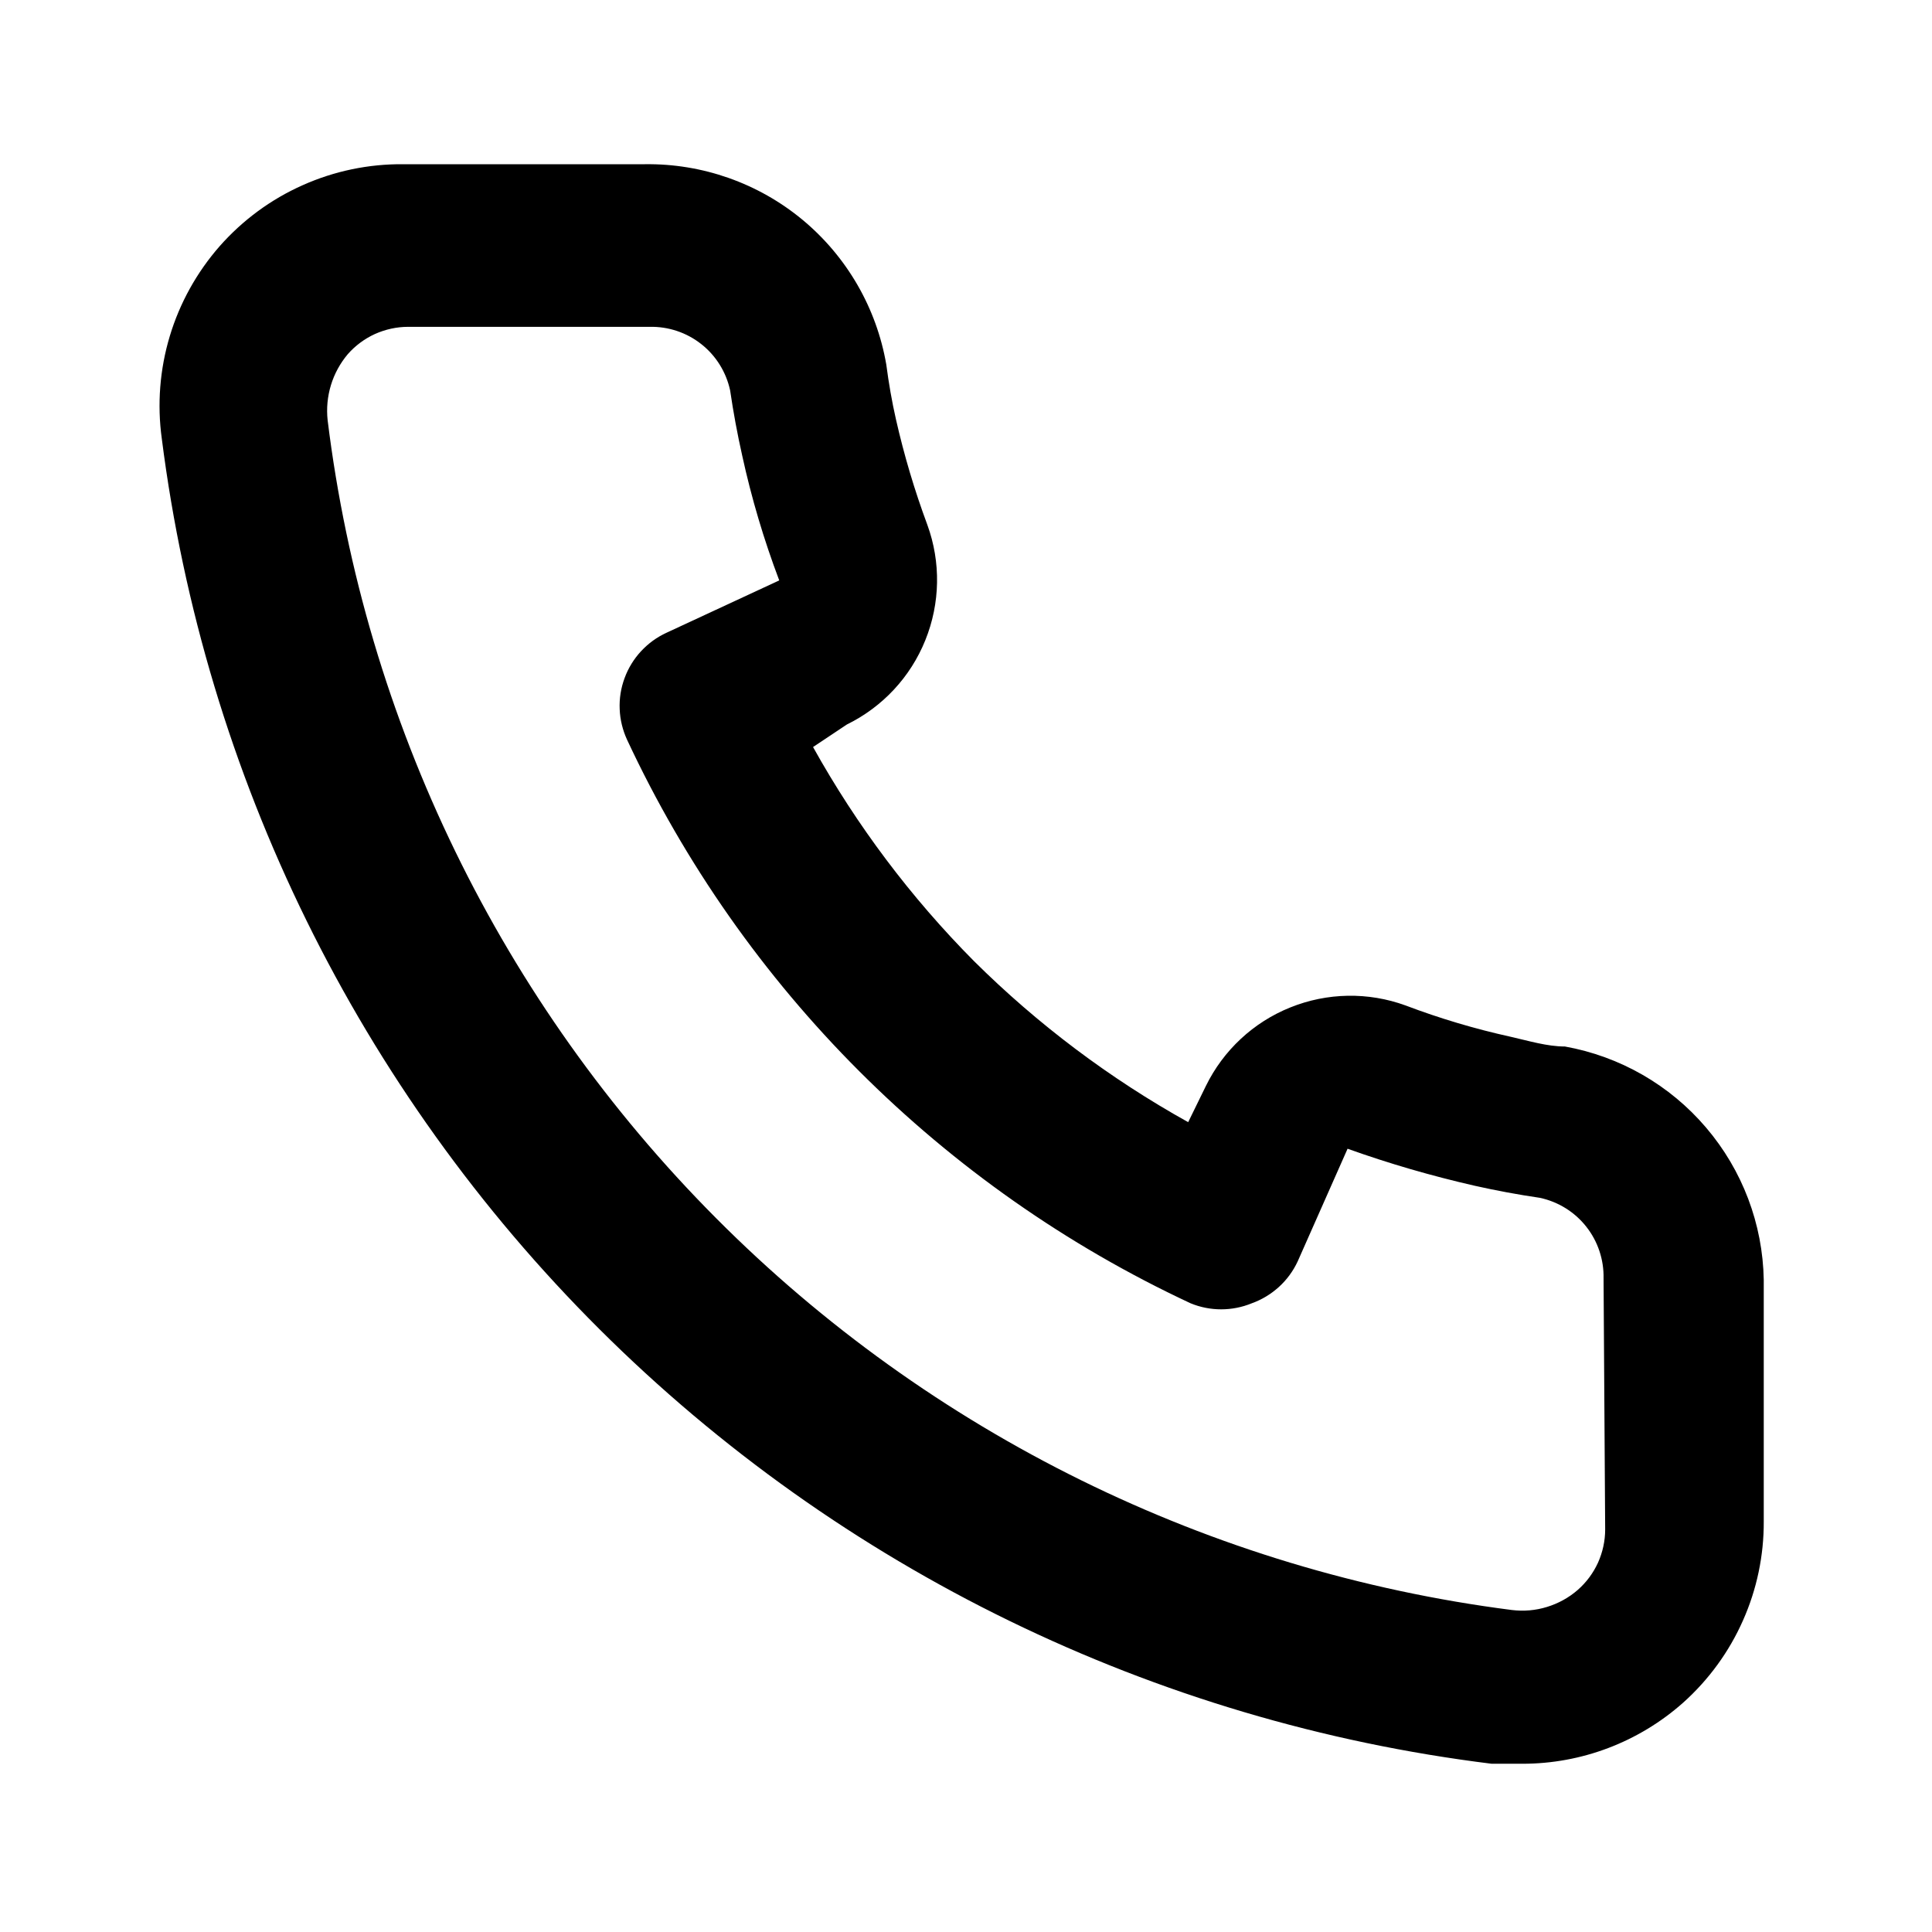
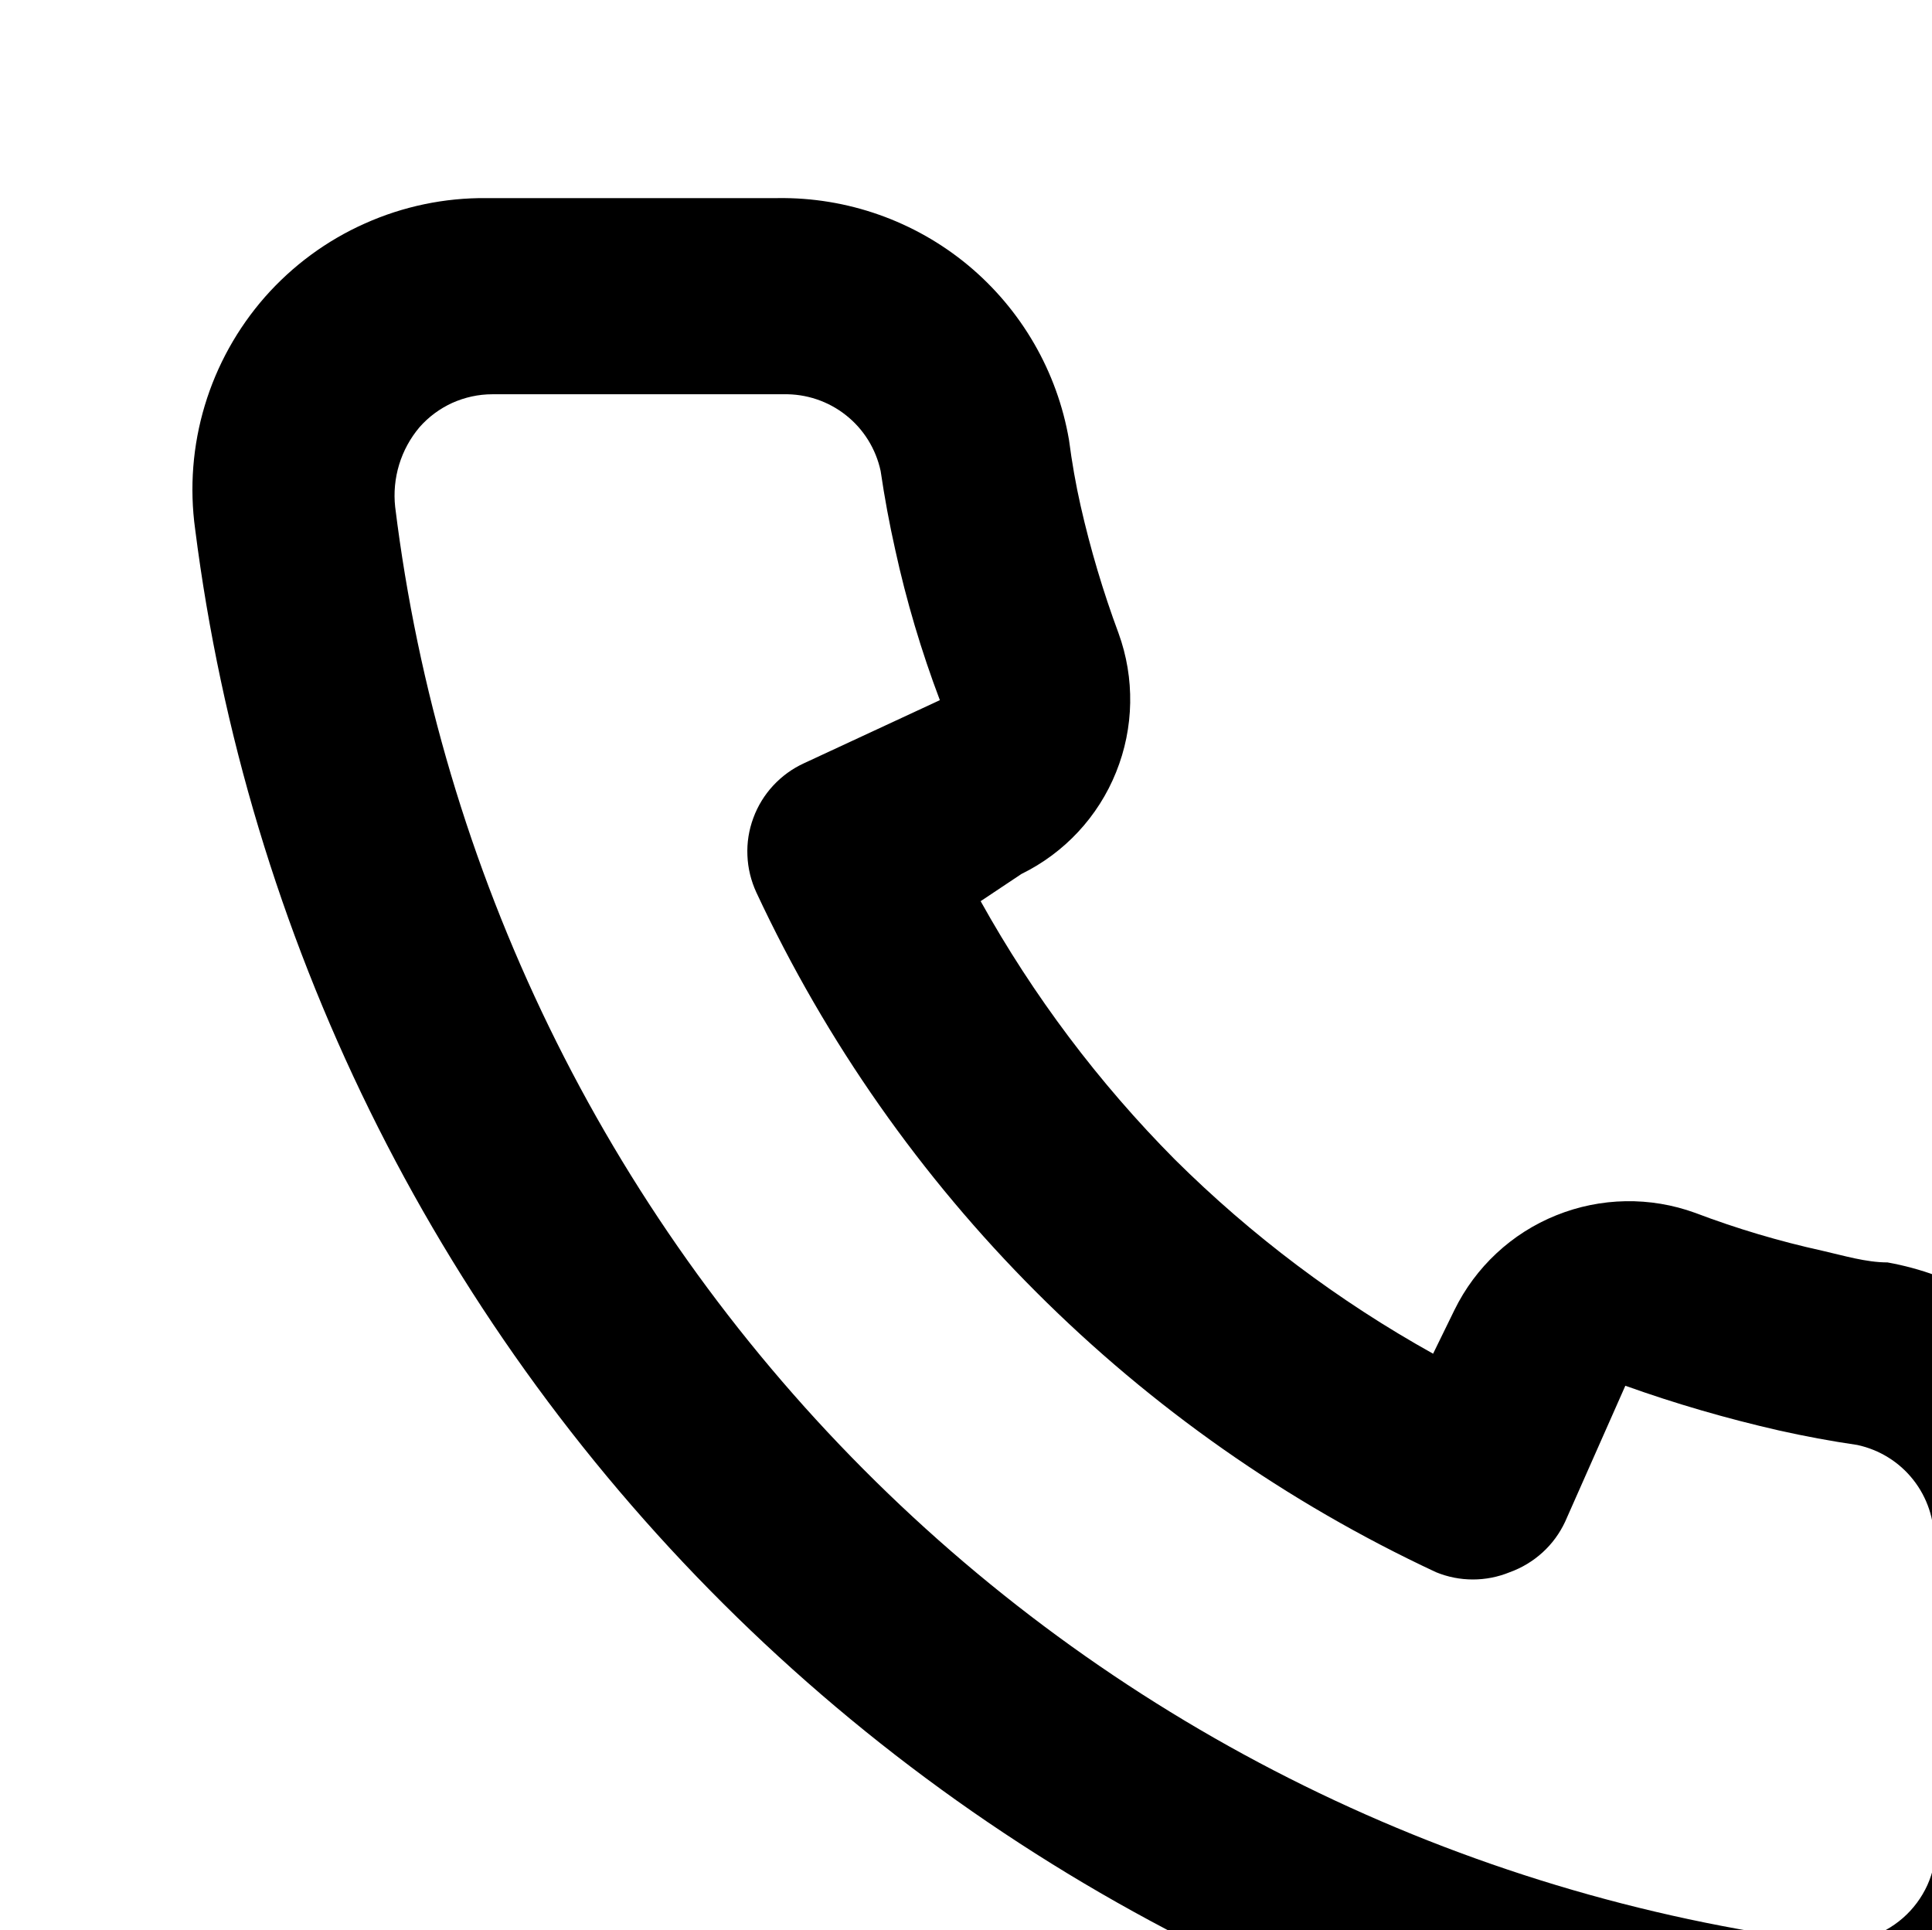
- <svg xmlns="http://www.w3.org/2000/svg" width="24" height="24" viewBox="0 0 24 24" fill="none">
+ <svg xmlns="http://www.w3.org/2000/svg" fill="none">
  <path d="M19.44 13C19.22 13 18.99 12.93 18.77 12.88C18.325 12.782 17.887 12.652 17.46 12.49C16.996 12.321 16.486 12.33 16.028 12.515C15.57 12.699 15.197 13.047 14.98 13.49L14.76 13.94C13.786 13.398 12.891 12.725 12.1 11.94C11.315 11.149 10.642 10.254 10.1 9.28L10.52 9C10.963 8.783 11.311 8.41 11.495 7.952C11.68 7.494 11.689 6.984 11.52 6.52C11.361 6.092 11.231 5.655 11.13 5.21C11.08 4.99 11.04 4.76 11.01 4.53C10.889 3.826 10.52 3.188 9.97 2.731C9.42 2.275 8.725 2.03 8.01 2.04H5.01C4.579 2.036 4.152 2.125 3.759 2.301C3.365 2.476 3.014 2.735 2.729 3.058C2.445 3.382 2.233 3.763 2.109 4.176C1.985 4.588 1.951 5.023 2.01 5.45C2.543 9.639 4.456 13.532 7.448 16.513C10.439 19.493 14.339 21.392 18.53 21.91H18.91C19.647 21.911 20.359 21.64 20.91 21.15C21.226 20.867 21.479 20.52 21.651 20.132C21.824 19.744 21.912 19.324 21.91 18.9V15.9C21.898 15.205 21.645 14.537 21.194 14.008C20.744 13.479 20.124 13.123 19.44 13V13ZM19.94 19C19.94 19.142 19.909 19.282 19.851 19.412C19.792 19.541 19.707 19.656 19.6 19.75C19.489 19.847 19.358 19.919 19.217 19.962C19.075 20.006 18.927 20.018 18.78 20C15.035 19.52 11.556 17.806 8.893 15.13C6.229 12.454 4.532 8.967 4.07 5.22C4.054 5.074 4.068 4.925 4.111 4.784C4.154 4.643 4.225 4.513 4.32 4.4C4.414 4.293 4.529 4.208 4.658 4.149C4.788 4.091 4.928 4.06 5.07 4.06H8.07C8.303 4.055 8.53 4.131 8.712 4.275C8.895 4.419 9.021 4.623 9.07 4.85C9.11 5.123 9.16 5.393 9.22 5.66C9.335 6.187 9.489 6.705 9.68 7.21L8.28 7.86C8.16 7.915 8.053 7.993 7.963 8.09C7.874 8.186 7.804 8.3 7.759 8.423C7.713 8.547 7.692 8.678 7.698 8.81C7.703 8.941 7.735 9.071 7.79 9.19C9.229 12.273 11.707 14.751 14.79 16.19C15.033 16.29 15.306 16.29 15.55 16.19C15.675 16.145 15.789 16.076 15.887 15.987C15.985 15.898 16.064 15.79 16.12 15.67L16.74 14.27C17.257 14.455 17.785 14.608 18.32 14.73C18.587 14.79 18.857 14.84 19.13 14.88C19.357 14.929 19.561 15.055 19.705 15.238C19.849 15.42 19.925 15.648 19.92 15.88L19.94 19Z" fill="currentColor" />
</svg>
